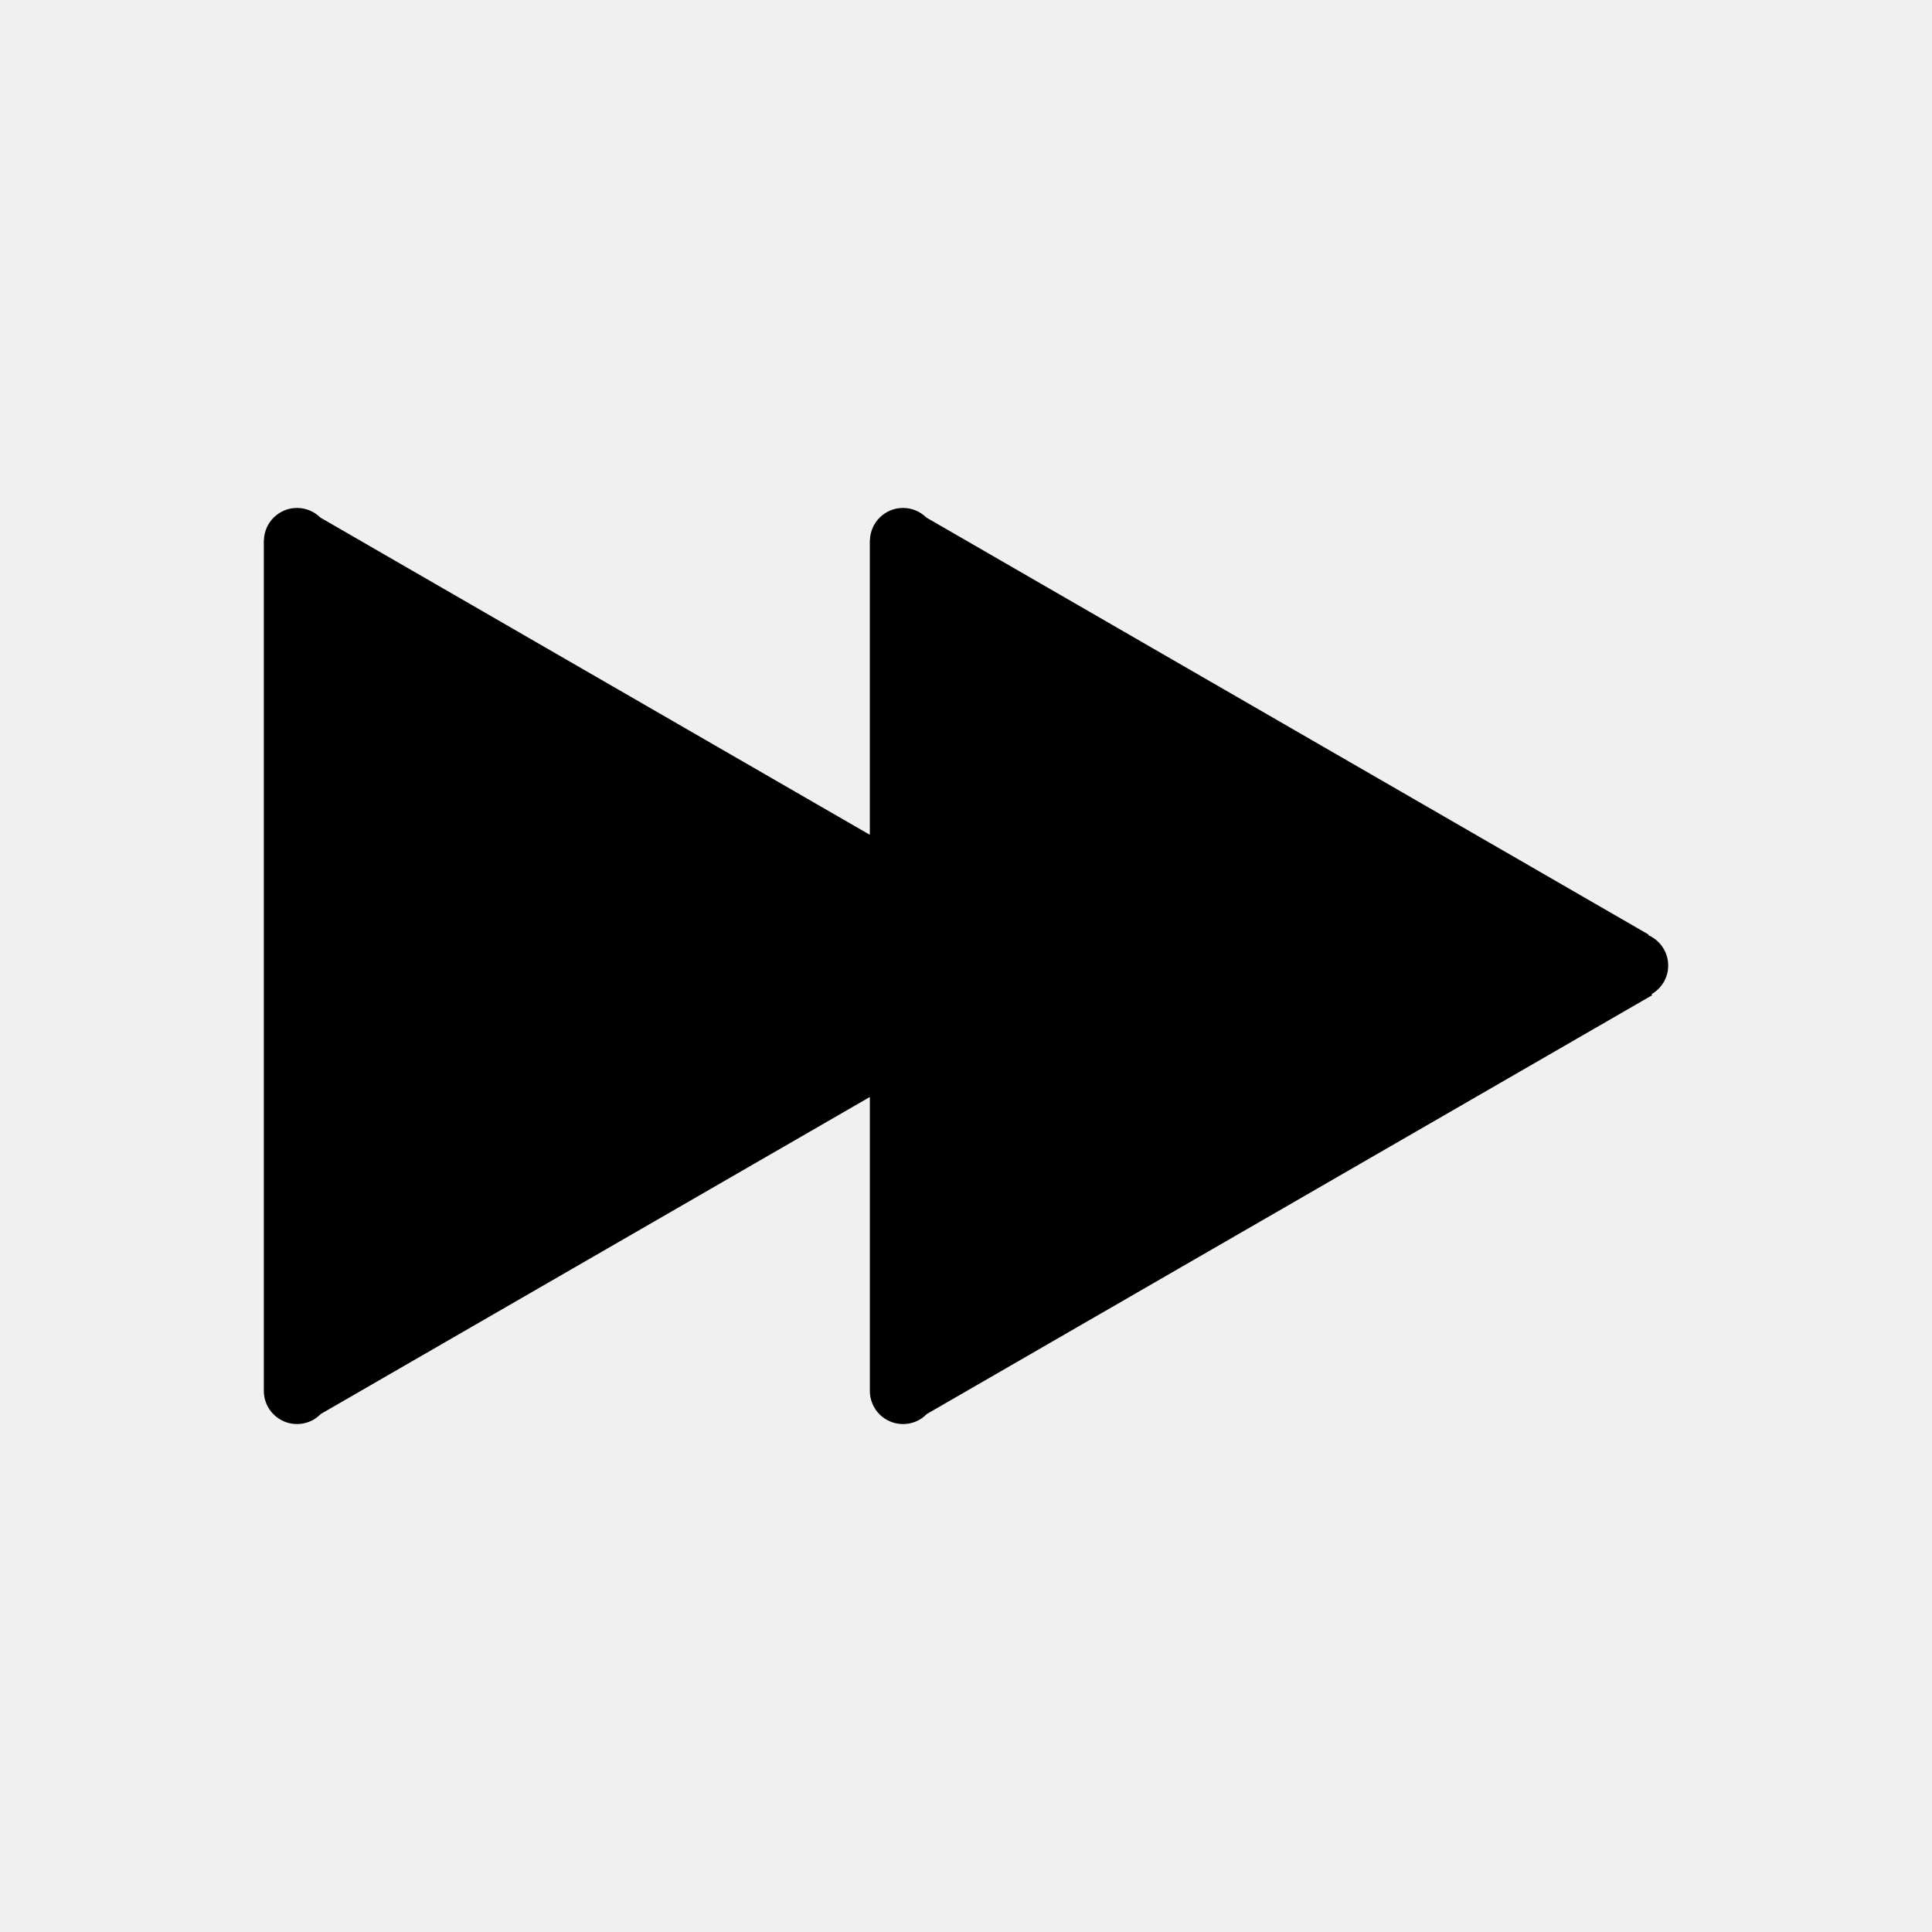
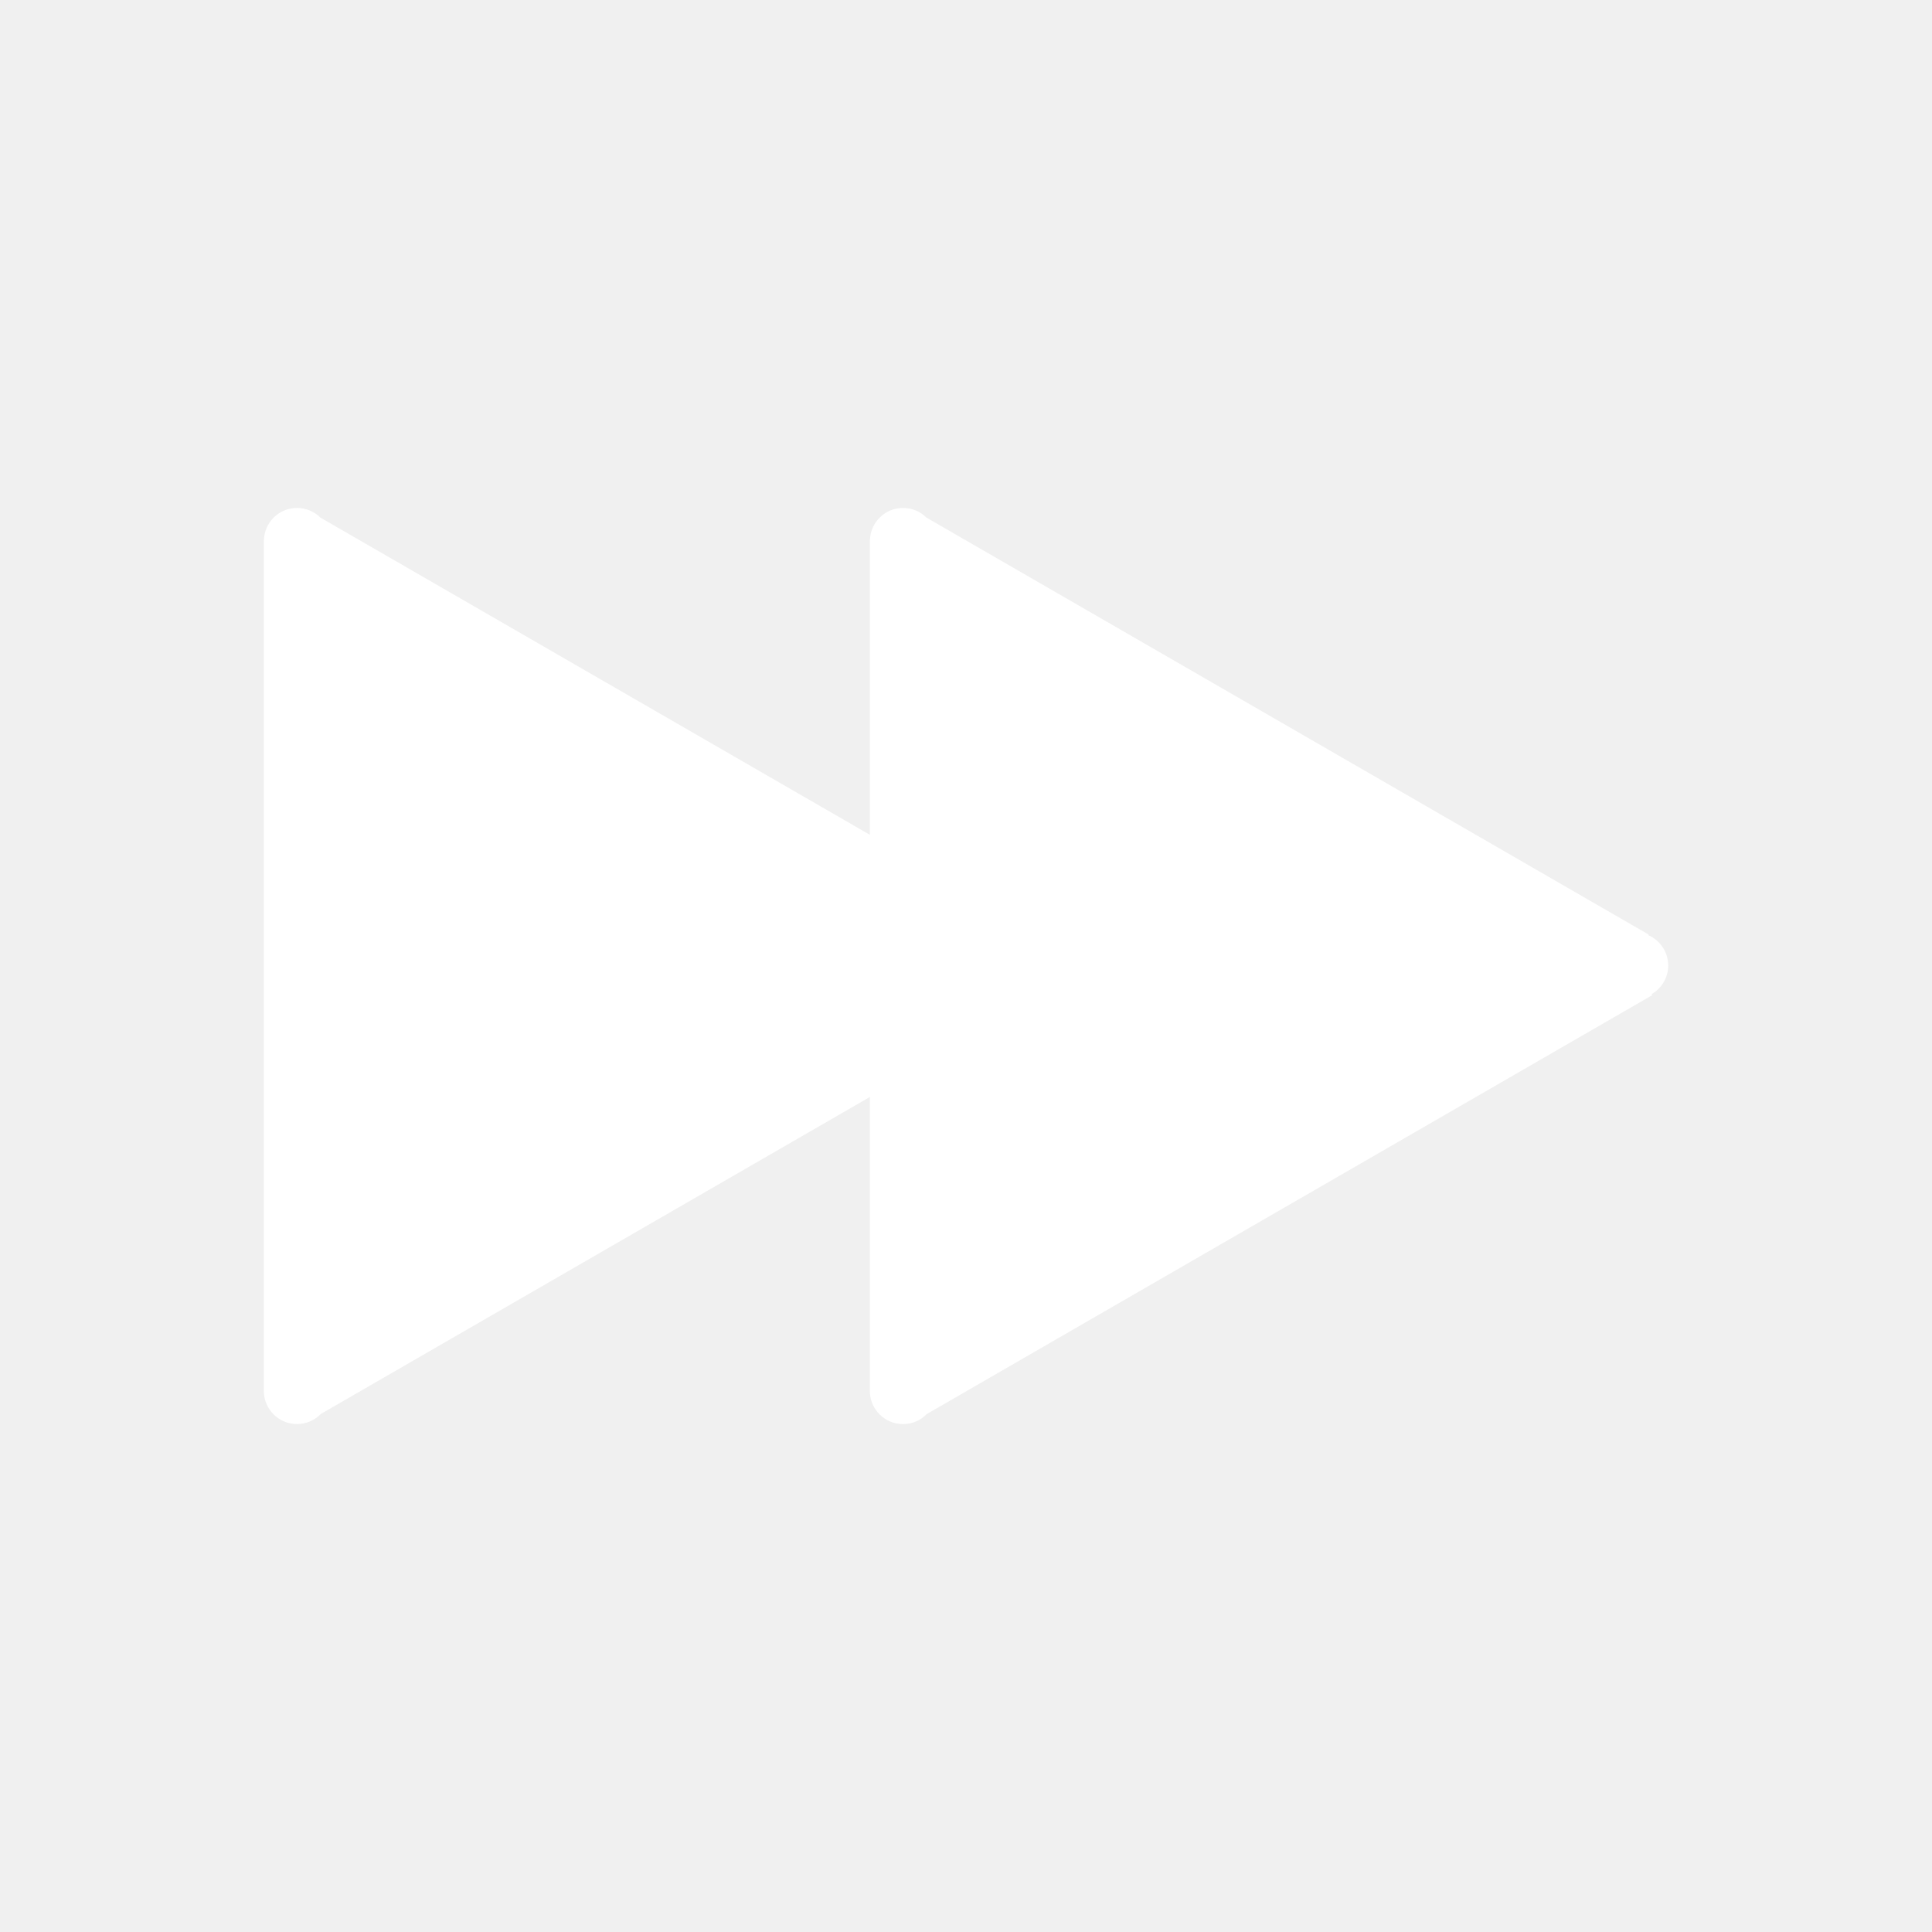
<svg xmlns="http://www.w3.org/2000/svg" version="1.1" id="Layer_1" x="0px" y="0px" width="100px" height="100px" viewBox="0 0 100 100" enable-background="new 0 0 100 100" xml:space="preserve">
  <g>
-     <path d="M86.346,49.976c0-0.702-0.422-1.303-1.026-1.57l0.017-0.03l-37.39-21.588c-0.31-0.307-0.736-0.497-1.207-0.497   c-0.932,0-1.686,0.743-1.713,1.669h-0.005v15.249L16.58,26.788c-0.31-0.307-0.736-0.497-1.207-0.497   c-0.932,0-1.687,0.743-1.713,1.669h-0.005v44.031c0,0.949,0.77,1.718,1.718,1.718c0.483,0,0.918-0.2,1.23-0.521l28.42-16.408   v15.212c0,0.949,0.769,1.718,1.718,1.718c0.483,0,0.918-0.2,1.23-0.521l37.545-21.677l-0.031-0.054   C85.997,51.16,86.346,50.611,86.346,49.976z" />
+     <path fill="#FFFFFF" d="M86.346,49.976c0-0.702-0.422-1.303-1.025-1.57l0.017-0.03l-37.39-21.588   c-0.31-0.307-0.736-0.497-1.207-0.497c-0.932,0-1.686,0.743-1.713,1.669h-0.005v15.249L16.58,26.788   c-0.31-0.307-0.736-0.497-1.207-0.497c-0.932,0-1.687,0.743-1.713,1.669h-0.005v44.031c0,0.948,0.77,1.718,1.718,1.718   c0.483,0,0.918-0.2,1.23-0.521l28.42-16.408v15.213c0,0.949,0.769,1.718,1.718,1.718c0.483,0,0.918-0.2,1.23-0.521l37.544-21.678   l-0.031-0.054C85.997,51.16,86.346,50.611,86.346,49.976z" />
  </g>
</svg>
